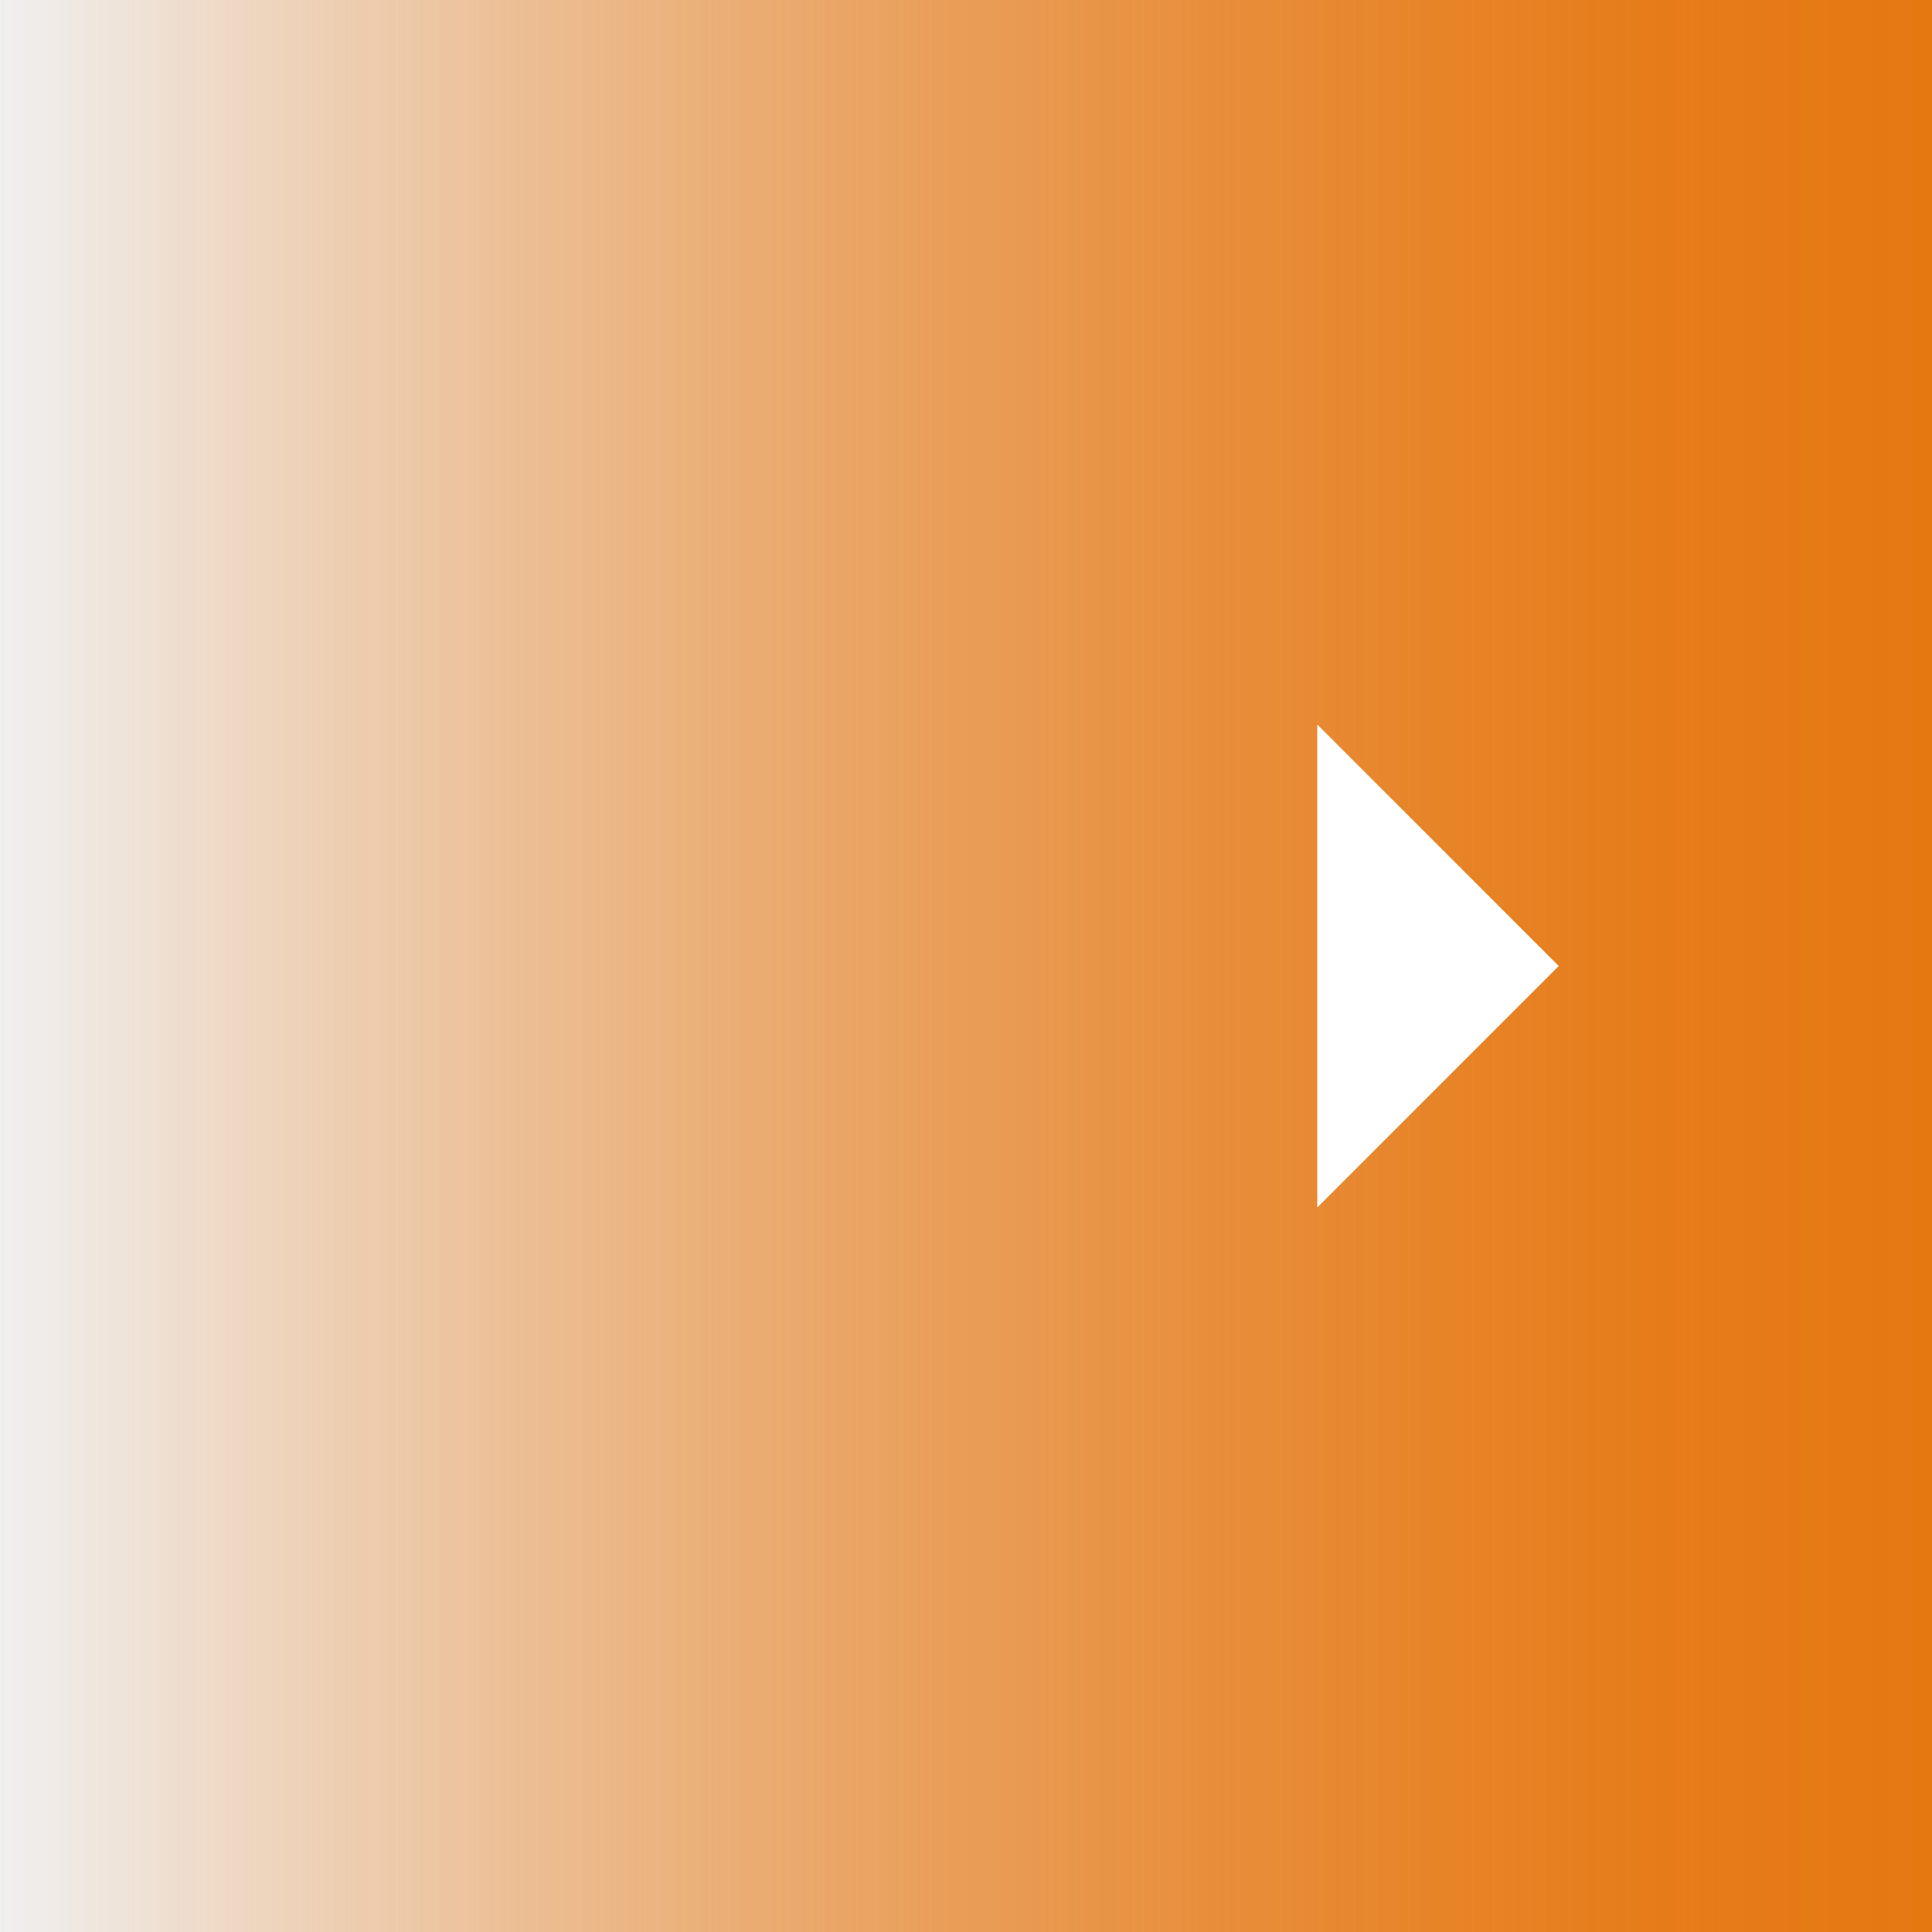
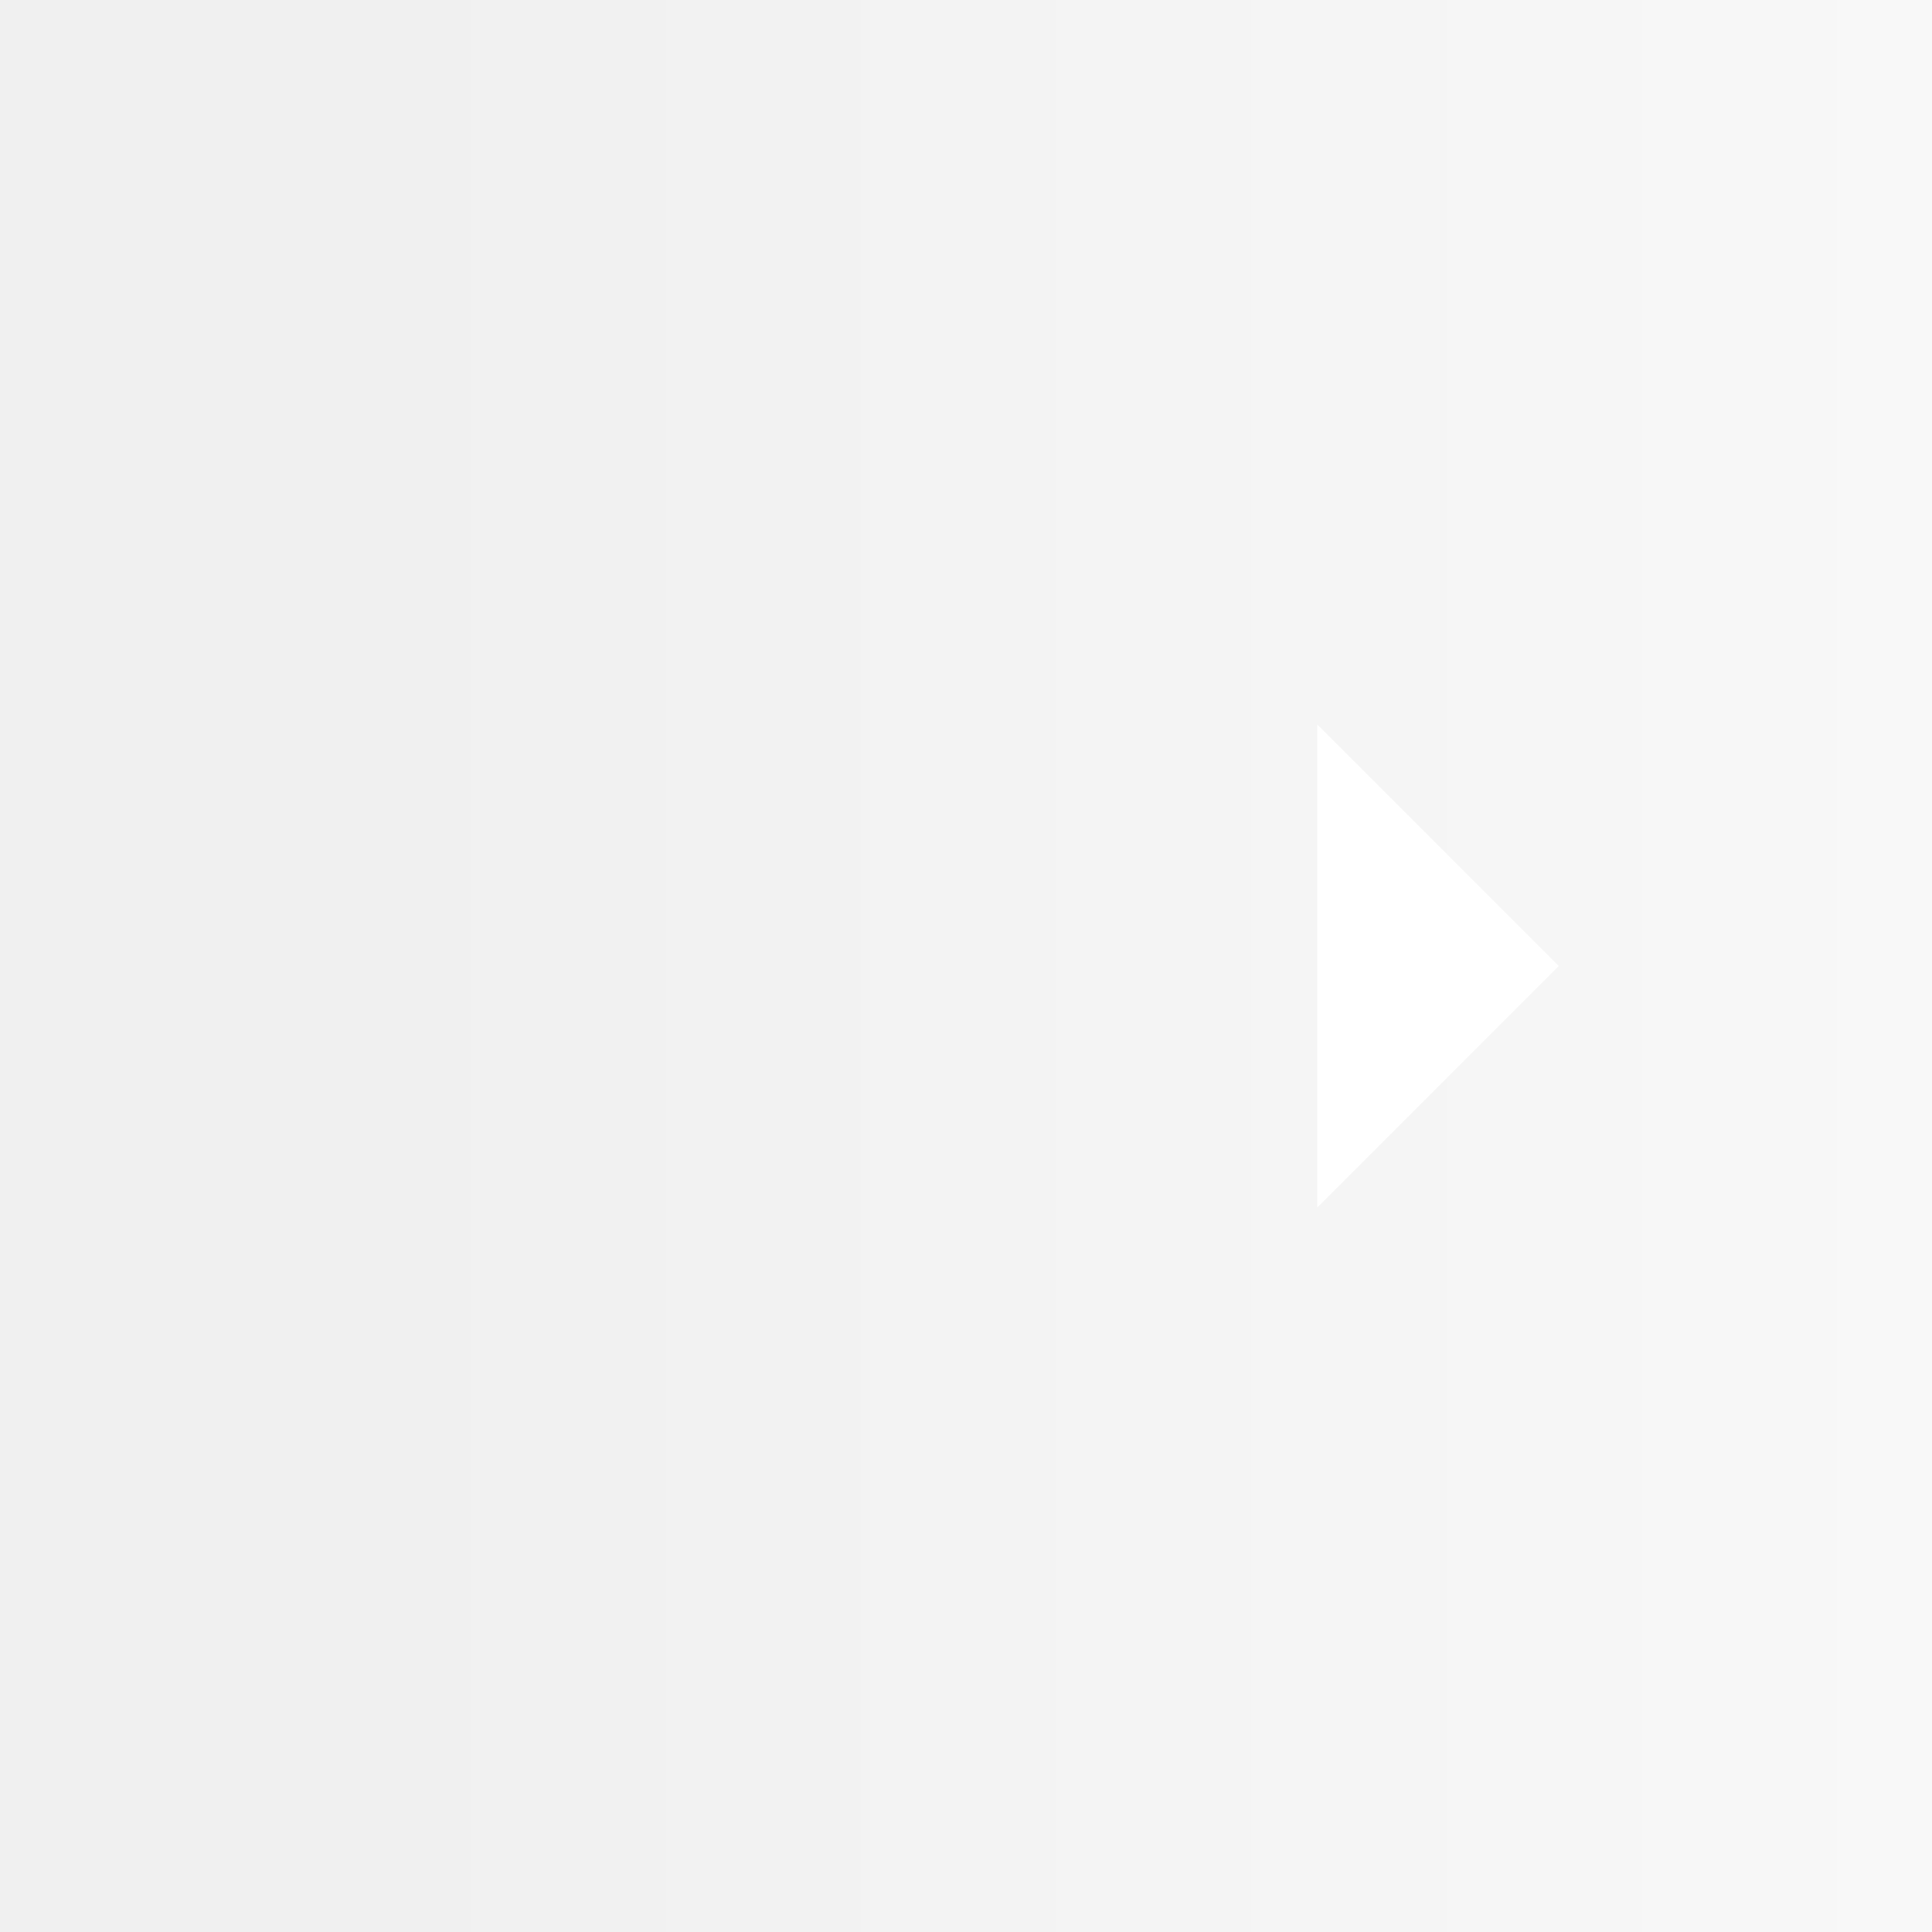
- <svg xmlns="http://www.w3.org/2000/svg" width="44" height="44" viewBox="0 0 44 44">
-   <defs>
-     <style>.a{fill:url(#a);}.b{fill:#fff;}</style>
-     <linearGradient id="a" y1="24" x2="44" y2="24" gradientTransform="matrix(1, 0, 0, -1, 0, 46)" gradientUnits="userSpaceOnUse">
-       <stop offset="0" stop-color="#e67812" stop-opacity="0" />
-       <stop offset="0.14" stop-color="#e67812" stop-opacity="0.23" />
-       <stop offset="0.31" stop-color="#e67812" stop-opacity="0.47" />
-       <stop offset="0.47" stop-color="#e67812" stop-opacity="0.66" />
-       <stop offset="0.62" stop-color="#e67812" stop-opacity="0.81" />
-       <stop offset="0.76" stop-color="#e67812" stop-opacity="0.91" />
-       <stop offset="0.89" stop-color="#e67812" stop-opacity="0.98" />
-       <stop offset="1" stop-color="#e67812" />
-     </linearGradient>
-   </defs>
-   <rect class="a" width="44" height="44" />
-   <polygon class="b" points="30 16.5 35.5 22 30 27.5 30 16.5" />
+ <svg xmlns="http://www.w3.org/2000/svg" version="1.1" id="Ebene_1" x="0px" y="0px" width="44px" height="44px" viewBox="0 0 44 44" style="enable-background:new 0 0 44 44;" xml:space="preserve">
+   <style type="text/css">
+ 	.st0{fill:url(#SVGID_1_);}
+ 	.st1{fill:#FFFFFF;}
+ </style>
+   <linearGradient id="SVGID_1_" gradientUnits="userSpaceOnUse" x1="8.5" y1="1000" x2="44" y2="1000" gradientTransform="matrix(1 0 0 1 0 -978)">
+     <stop offset="0" style="stop-color:#FFFFFF;stop-opacity:0" />
+     <stop offset="0.939" style="stop-color:#FFFFFF;stop-opacity:0.5" />
+   </linearGradient>
+   <rect x="8.5" class="st0" width="35.5" height="44" />
+   <polygon class="st1" points="30,16.5 35.5,22 30,27.5 " />
</svg>
